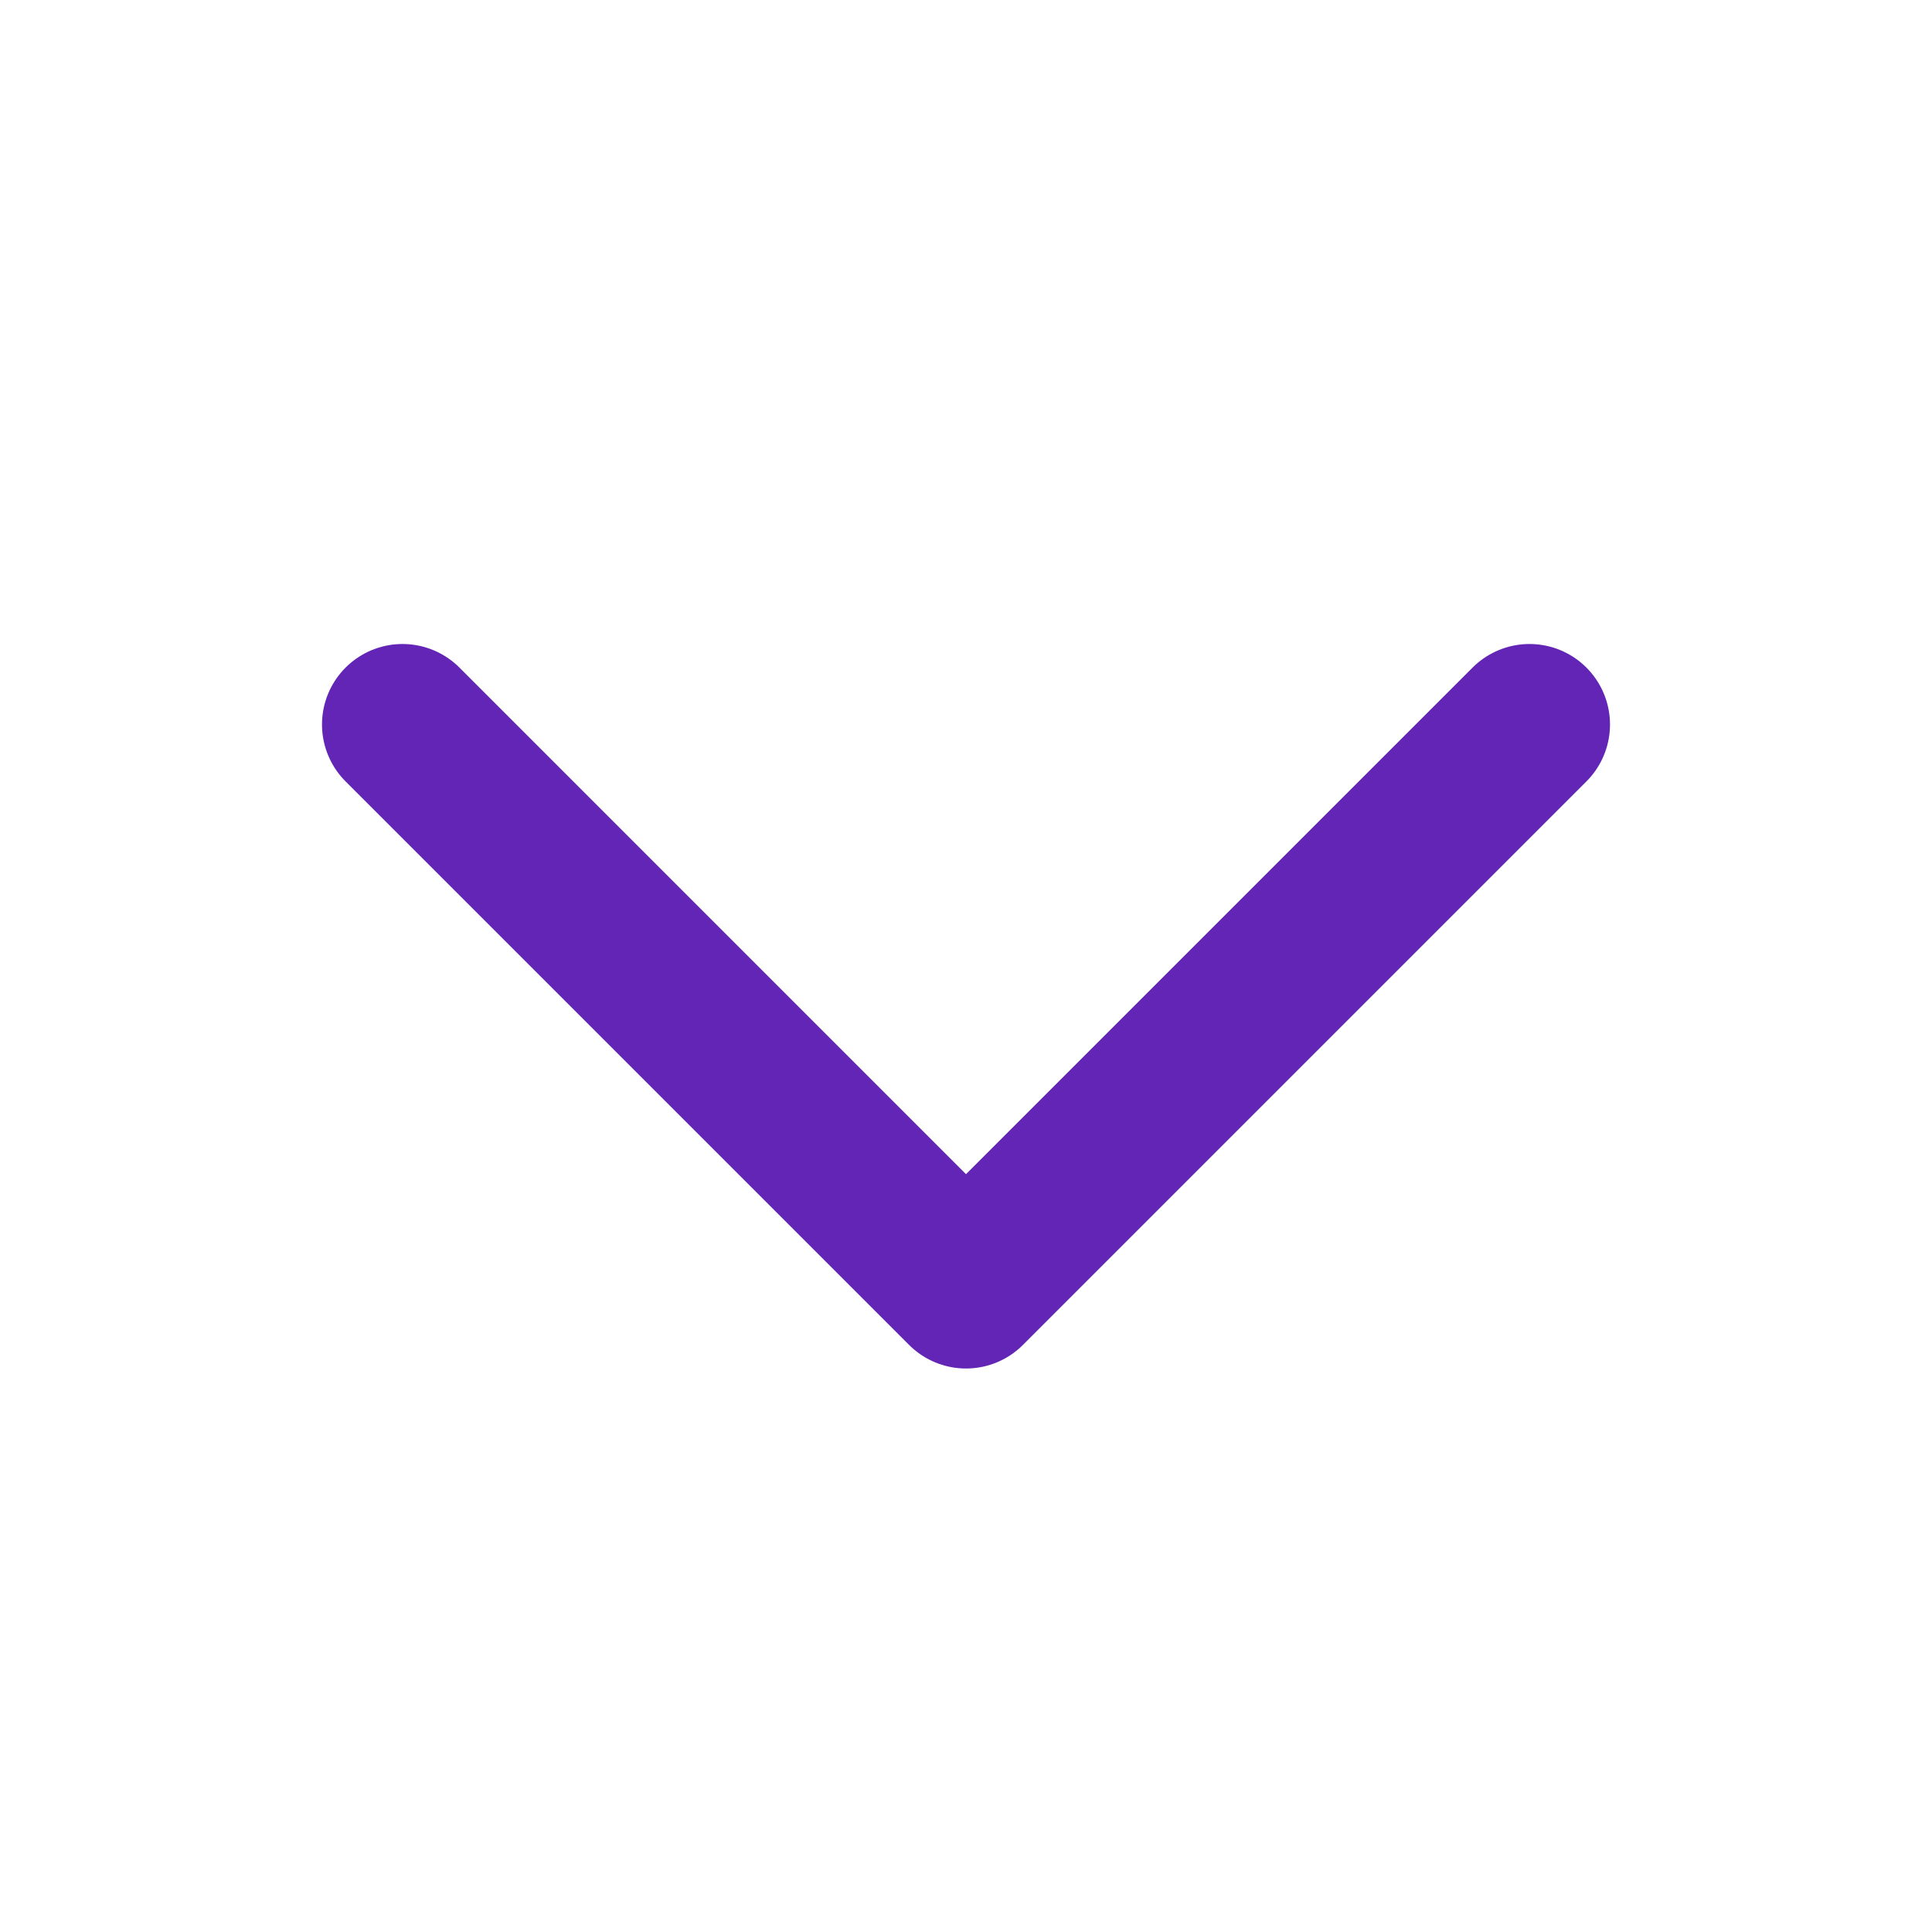
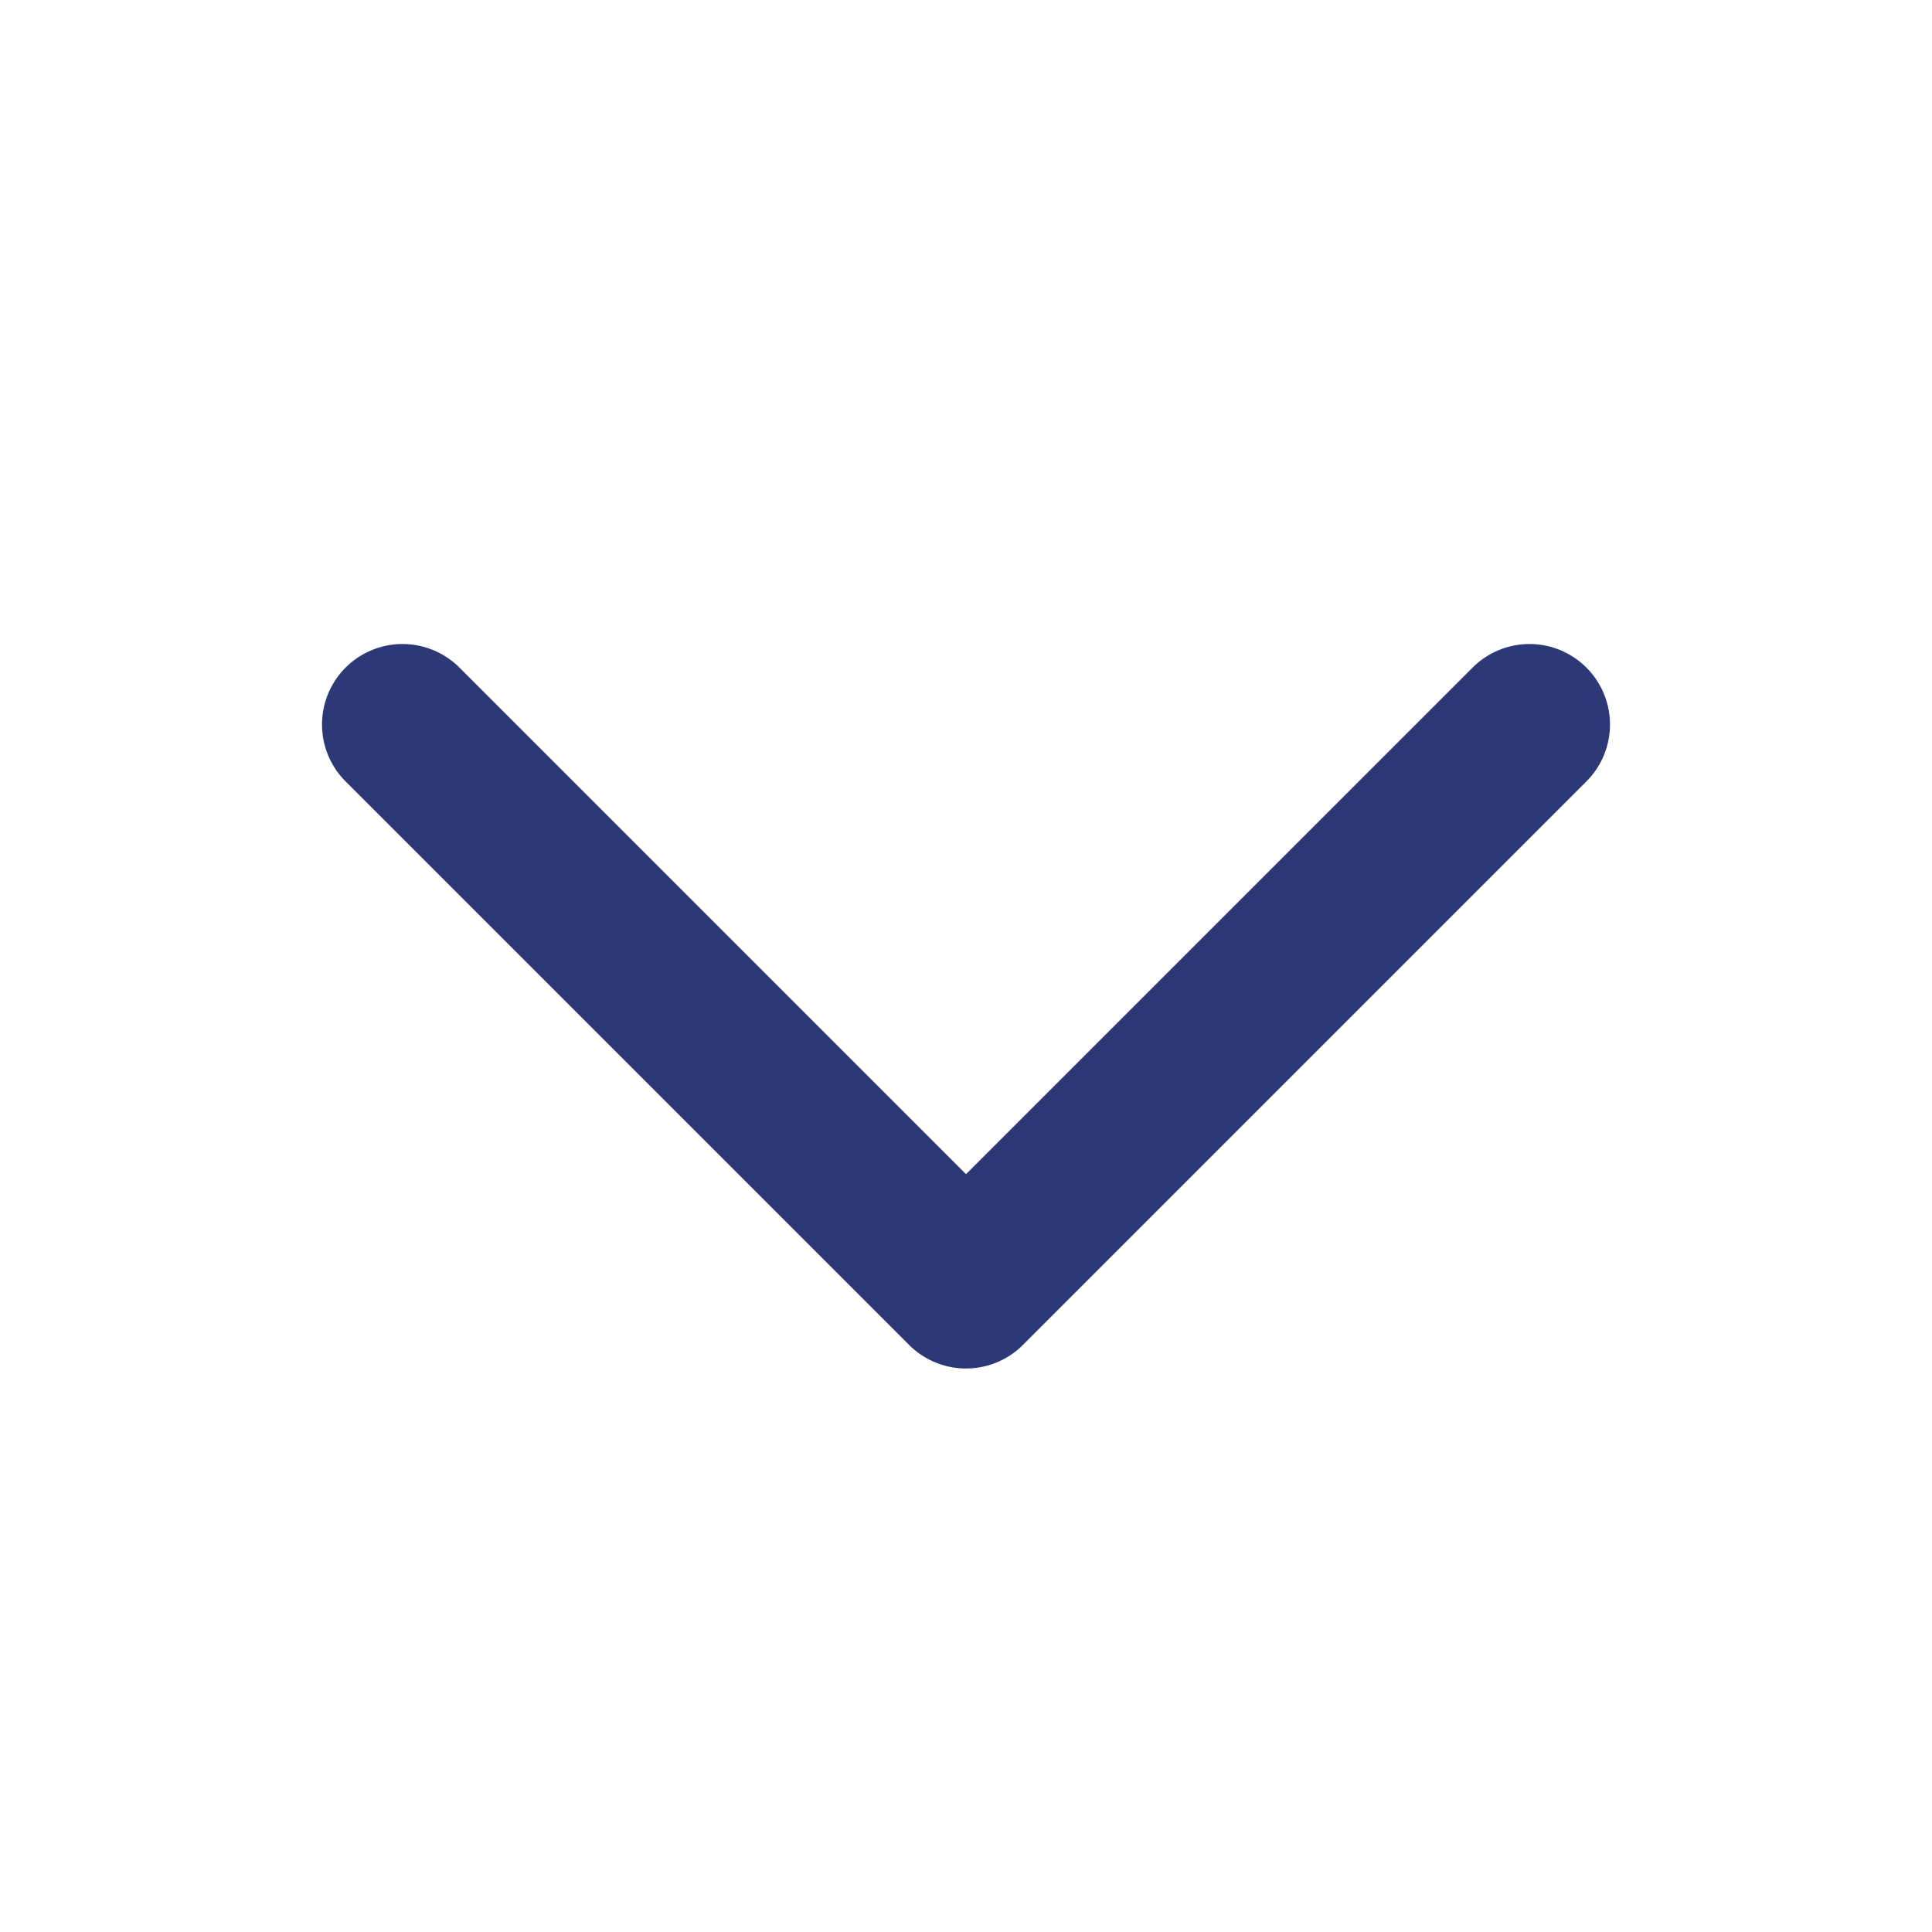
- <svg xmlns="http://www.w3.org/2000/svg" class="h-6 w-6" fill="none" viewBox="0 0 24 24" stroke="#6225B5">
+ <svg xmlns="http://www.w3.org/2000/svg" class="h-6 w-6" fill="none" viewBox="0 0 24 24" stroke="#2D3976">
  <path stroke-linecap="round" stroke-linejoin="round" stroke-width="2" d="M19 9l-7 7-7-7" />
</svg>
